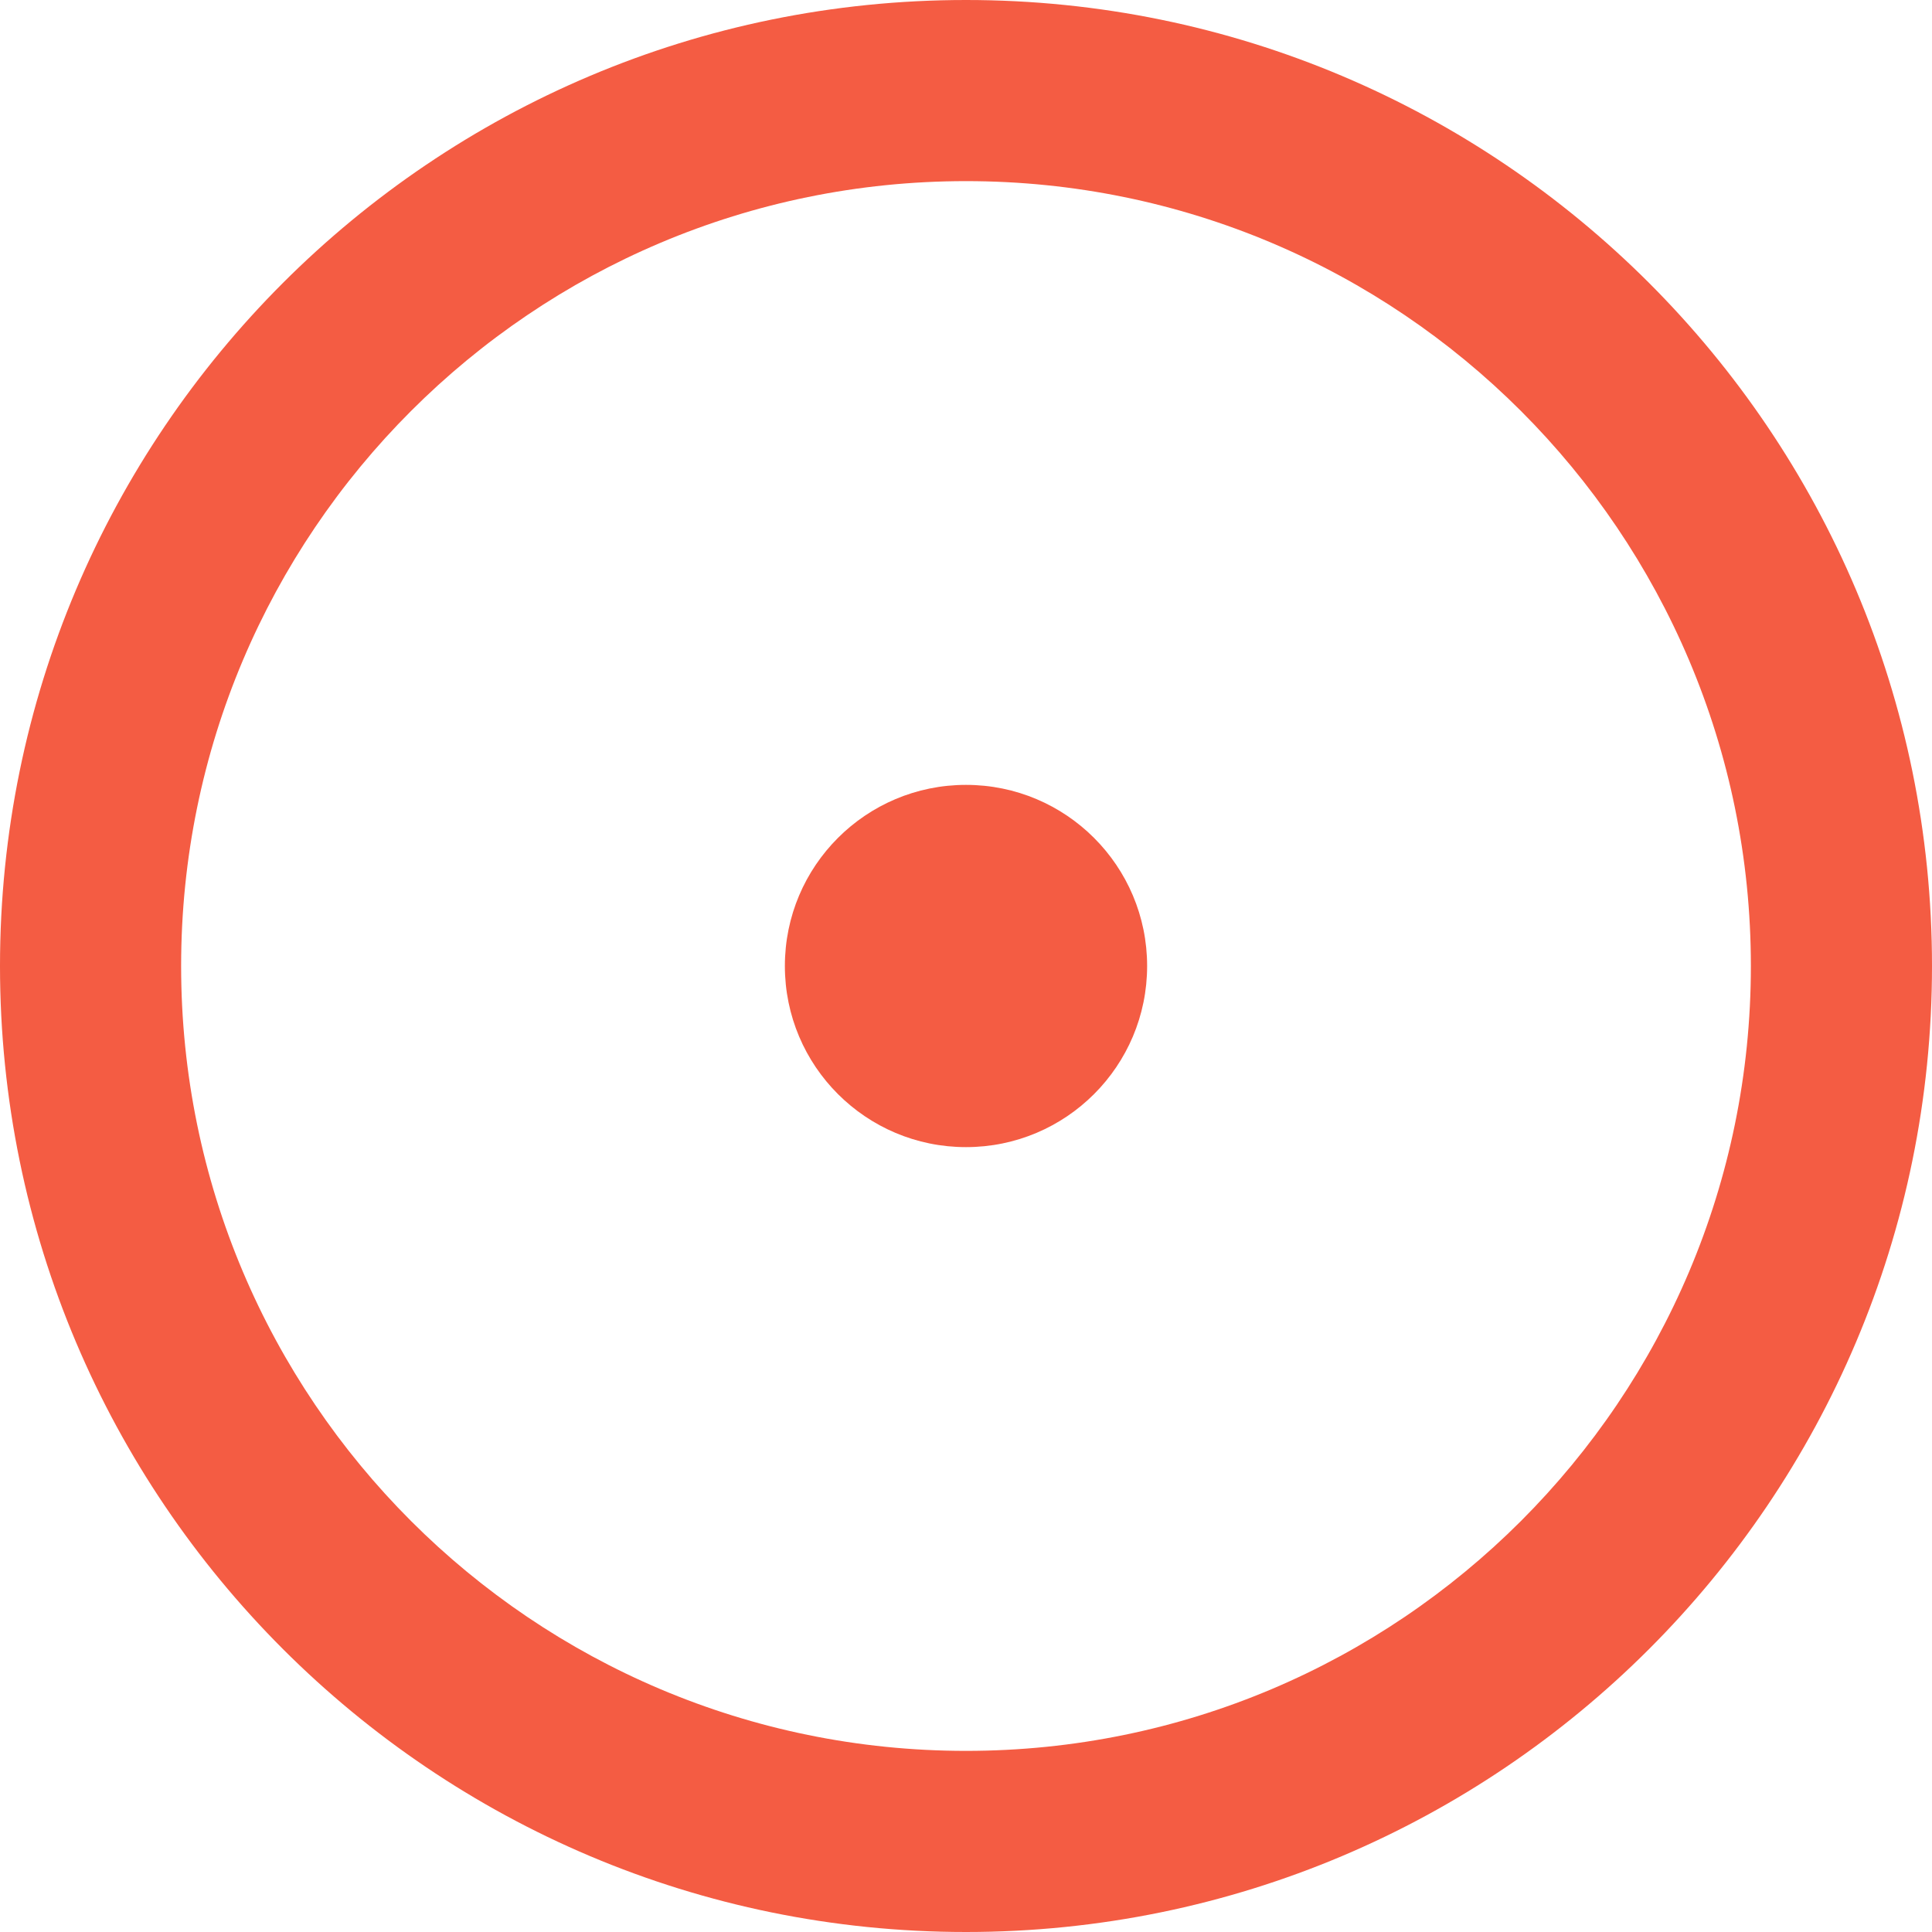
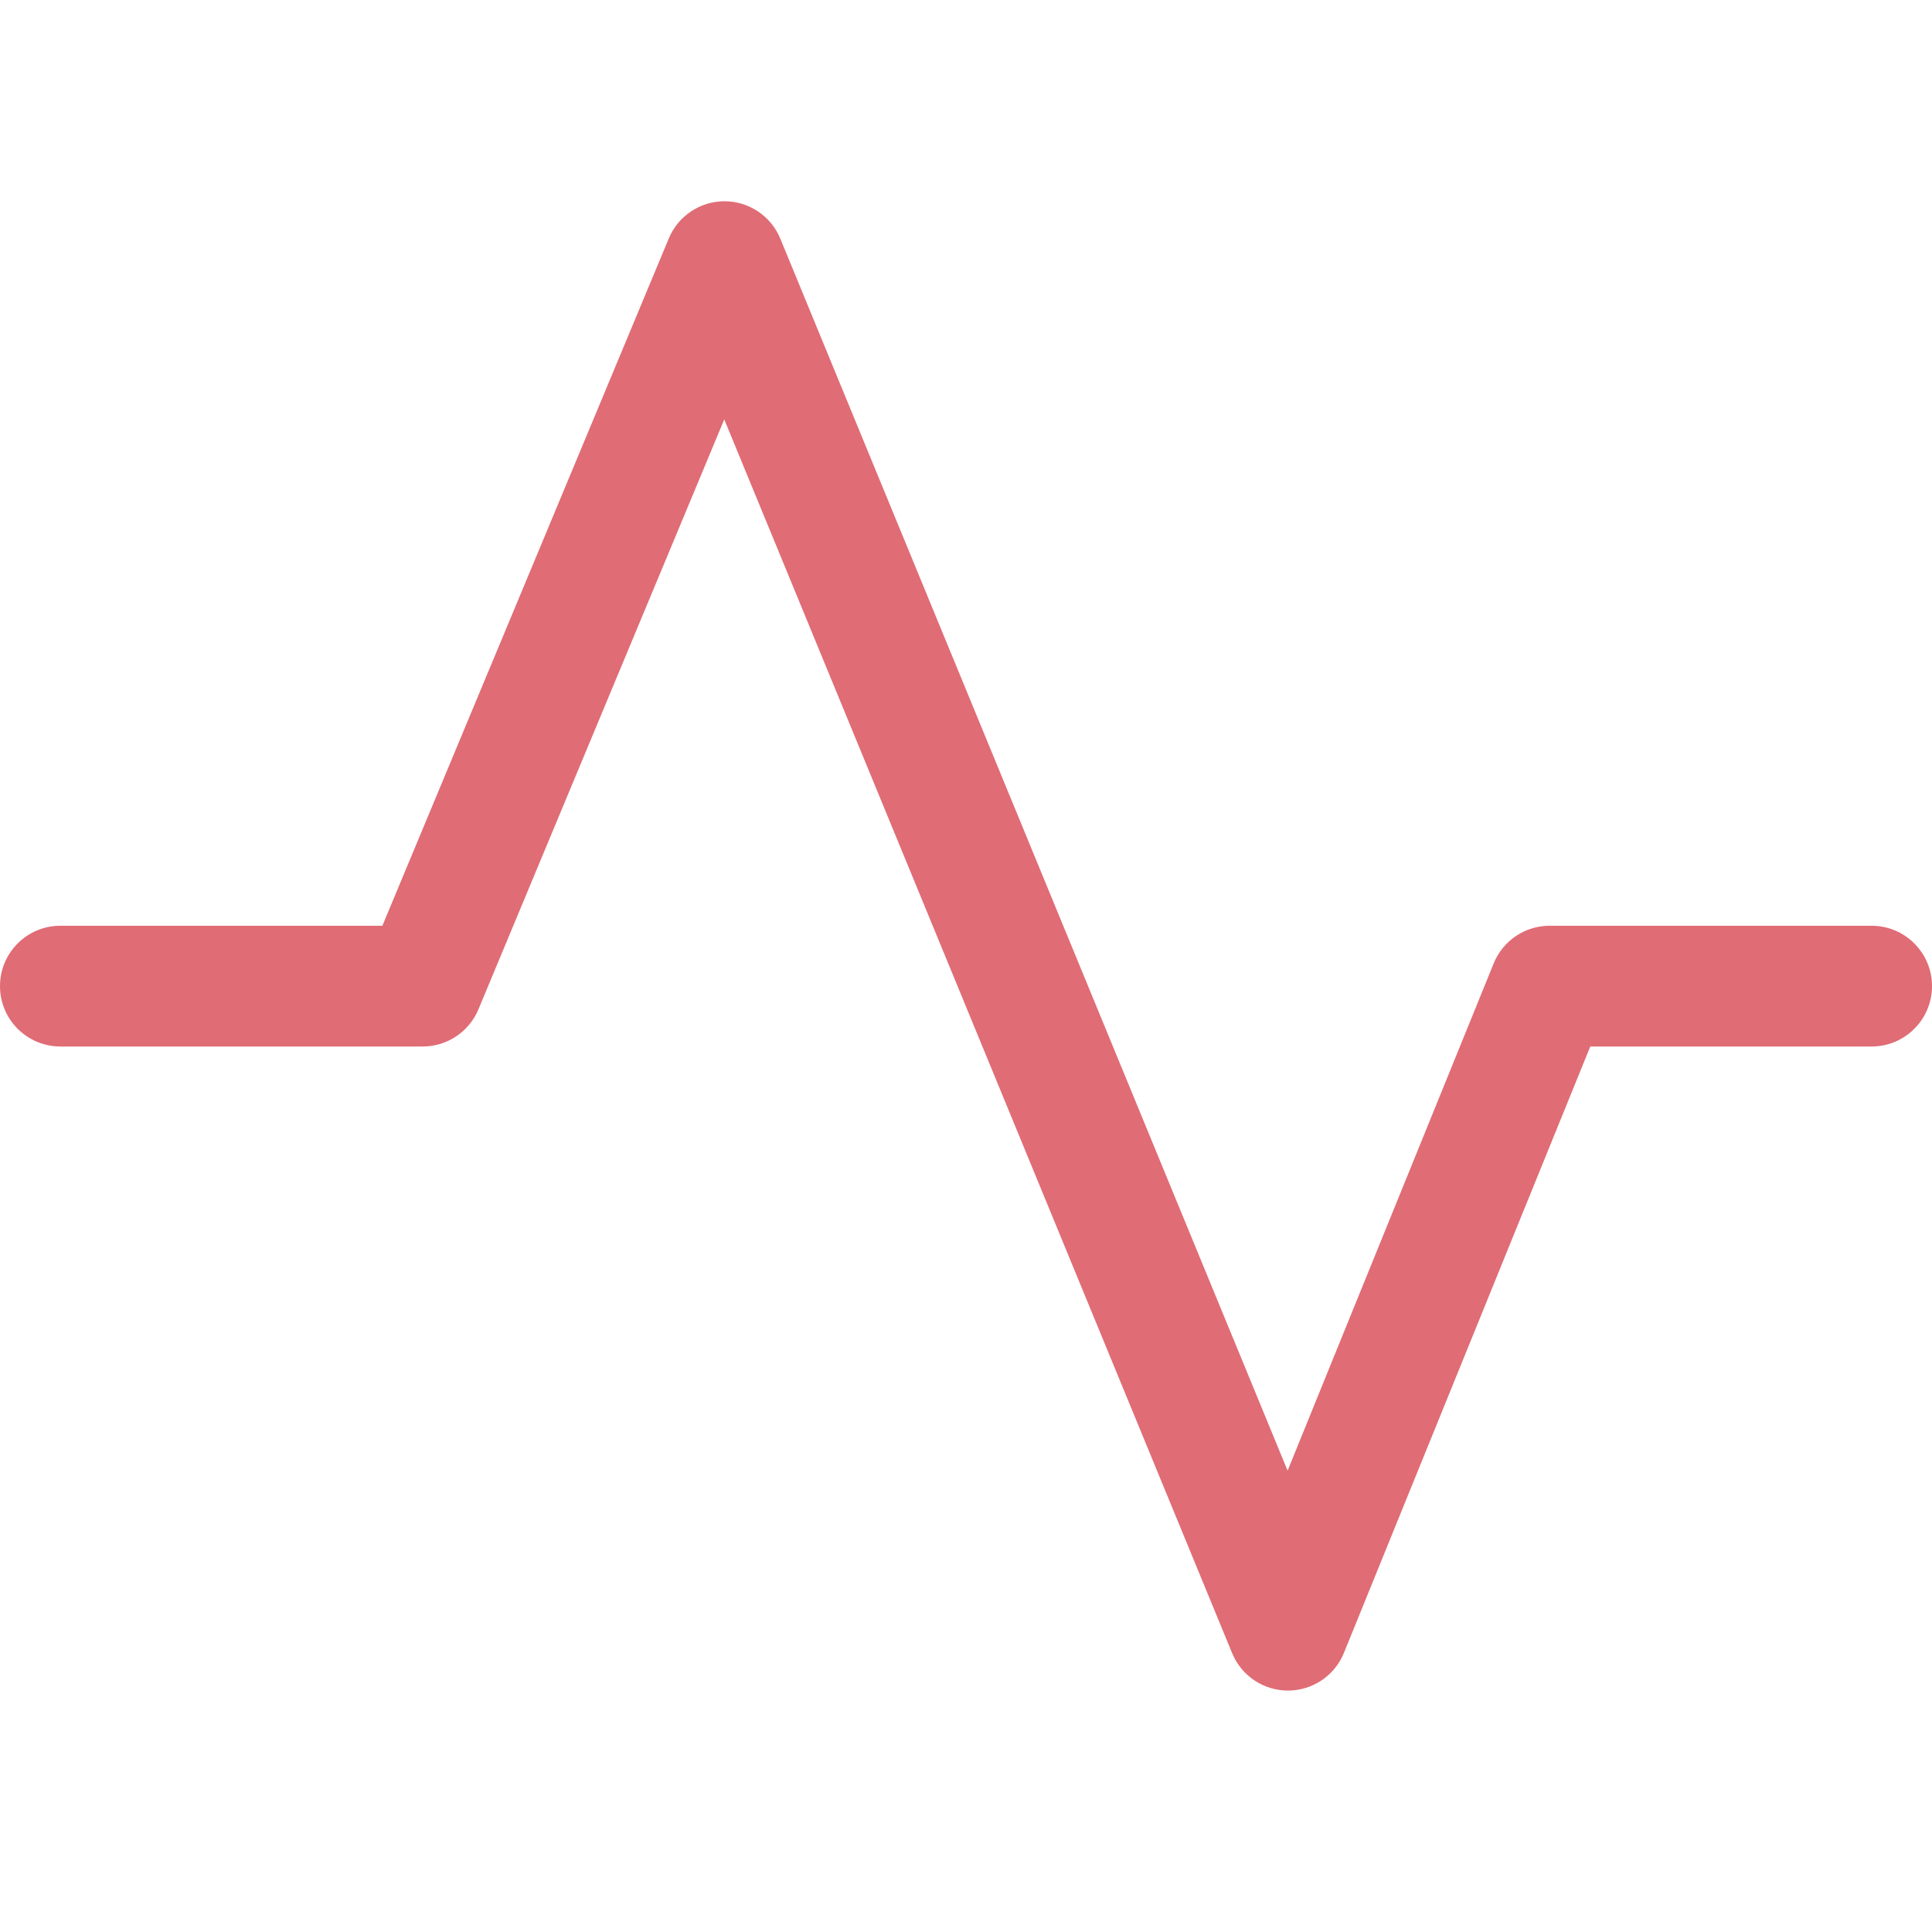
- <svg xmlns="http://www.w3.org/2000/svg" viewBox="0 0 16 16" width="16" height="16">
-   <path d="M8 9.5a1.5 1.5 0 100-3 1.5 1.5 0 000 3z" fill="#F45C43" />
-   <path fill-rule="evenodd" d="M8 0a8 8 0 100 16A8 8 0 008 0zM1.5 8a6.5 6.5 0 1113 0 6.5 6.5 0 01-13 0z" fill="#F45C43" />
+ <svg xmlns="http://www.w3.org/2000/svg" viewBox="0 0 24 24" width="24" height="24">
+   <path fill-rule="evenodd" d="M9.002 2.5a.75.75 0 01.691.464l6.302 15.305 2.56-6.301a.75.75 0 01.695-.468h4a.75.75 0 010 1.5h-3.495l-3.06 7.532a.75.75 0 01-1.389.004L8.997 5.21l-3.054 7.329A.75.75 0 015.25 13H.75a.75.75 0 010-1.5h4l3.558-8.538a.75.75 0 01.694-.462z" fill="#E06C75" />
</svg>
